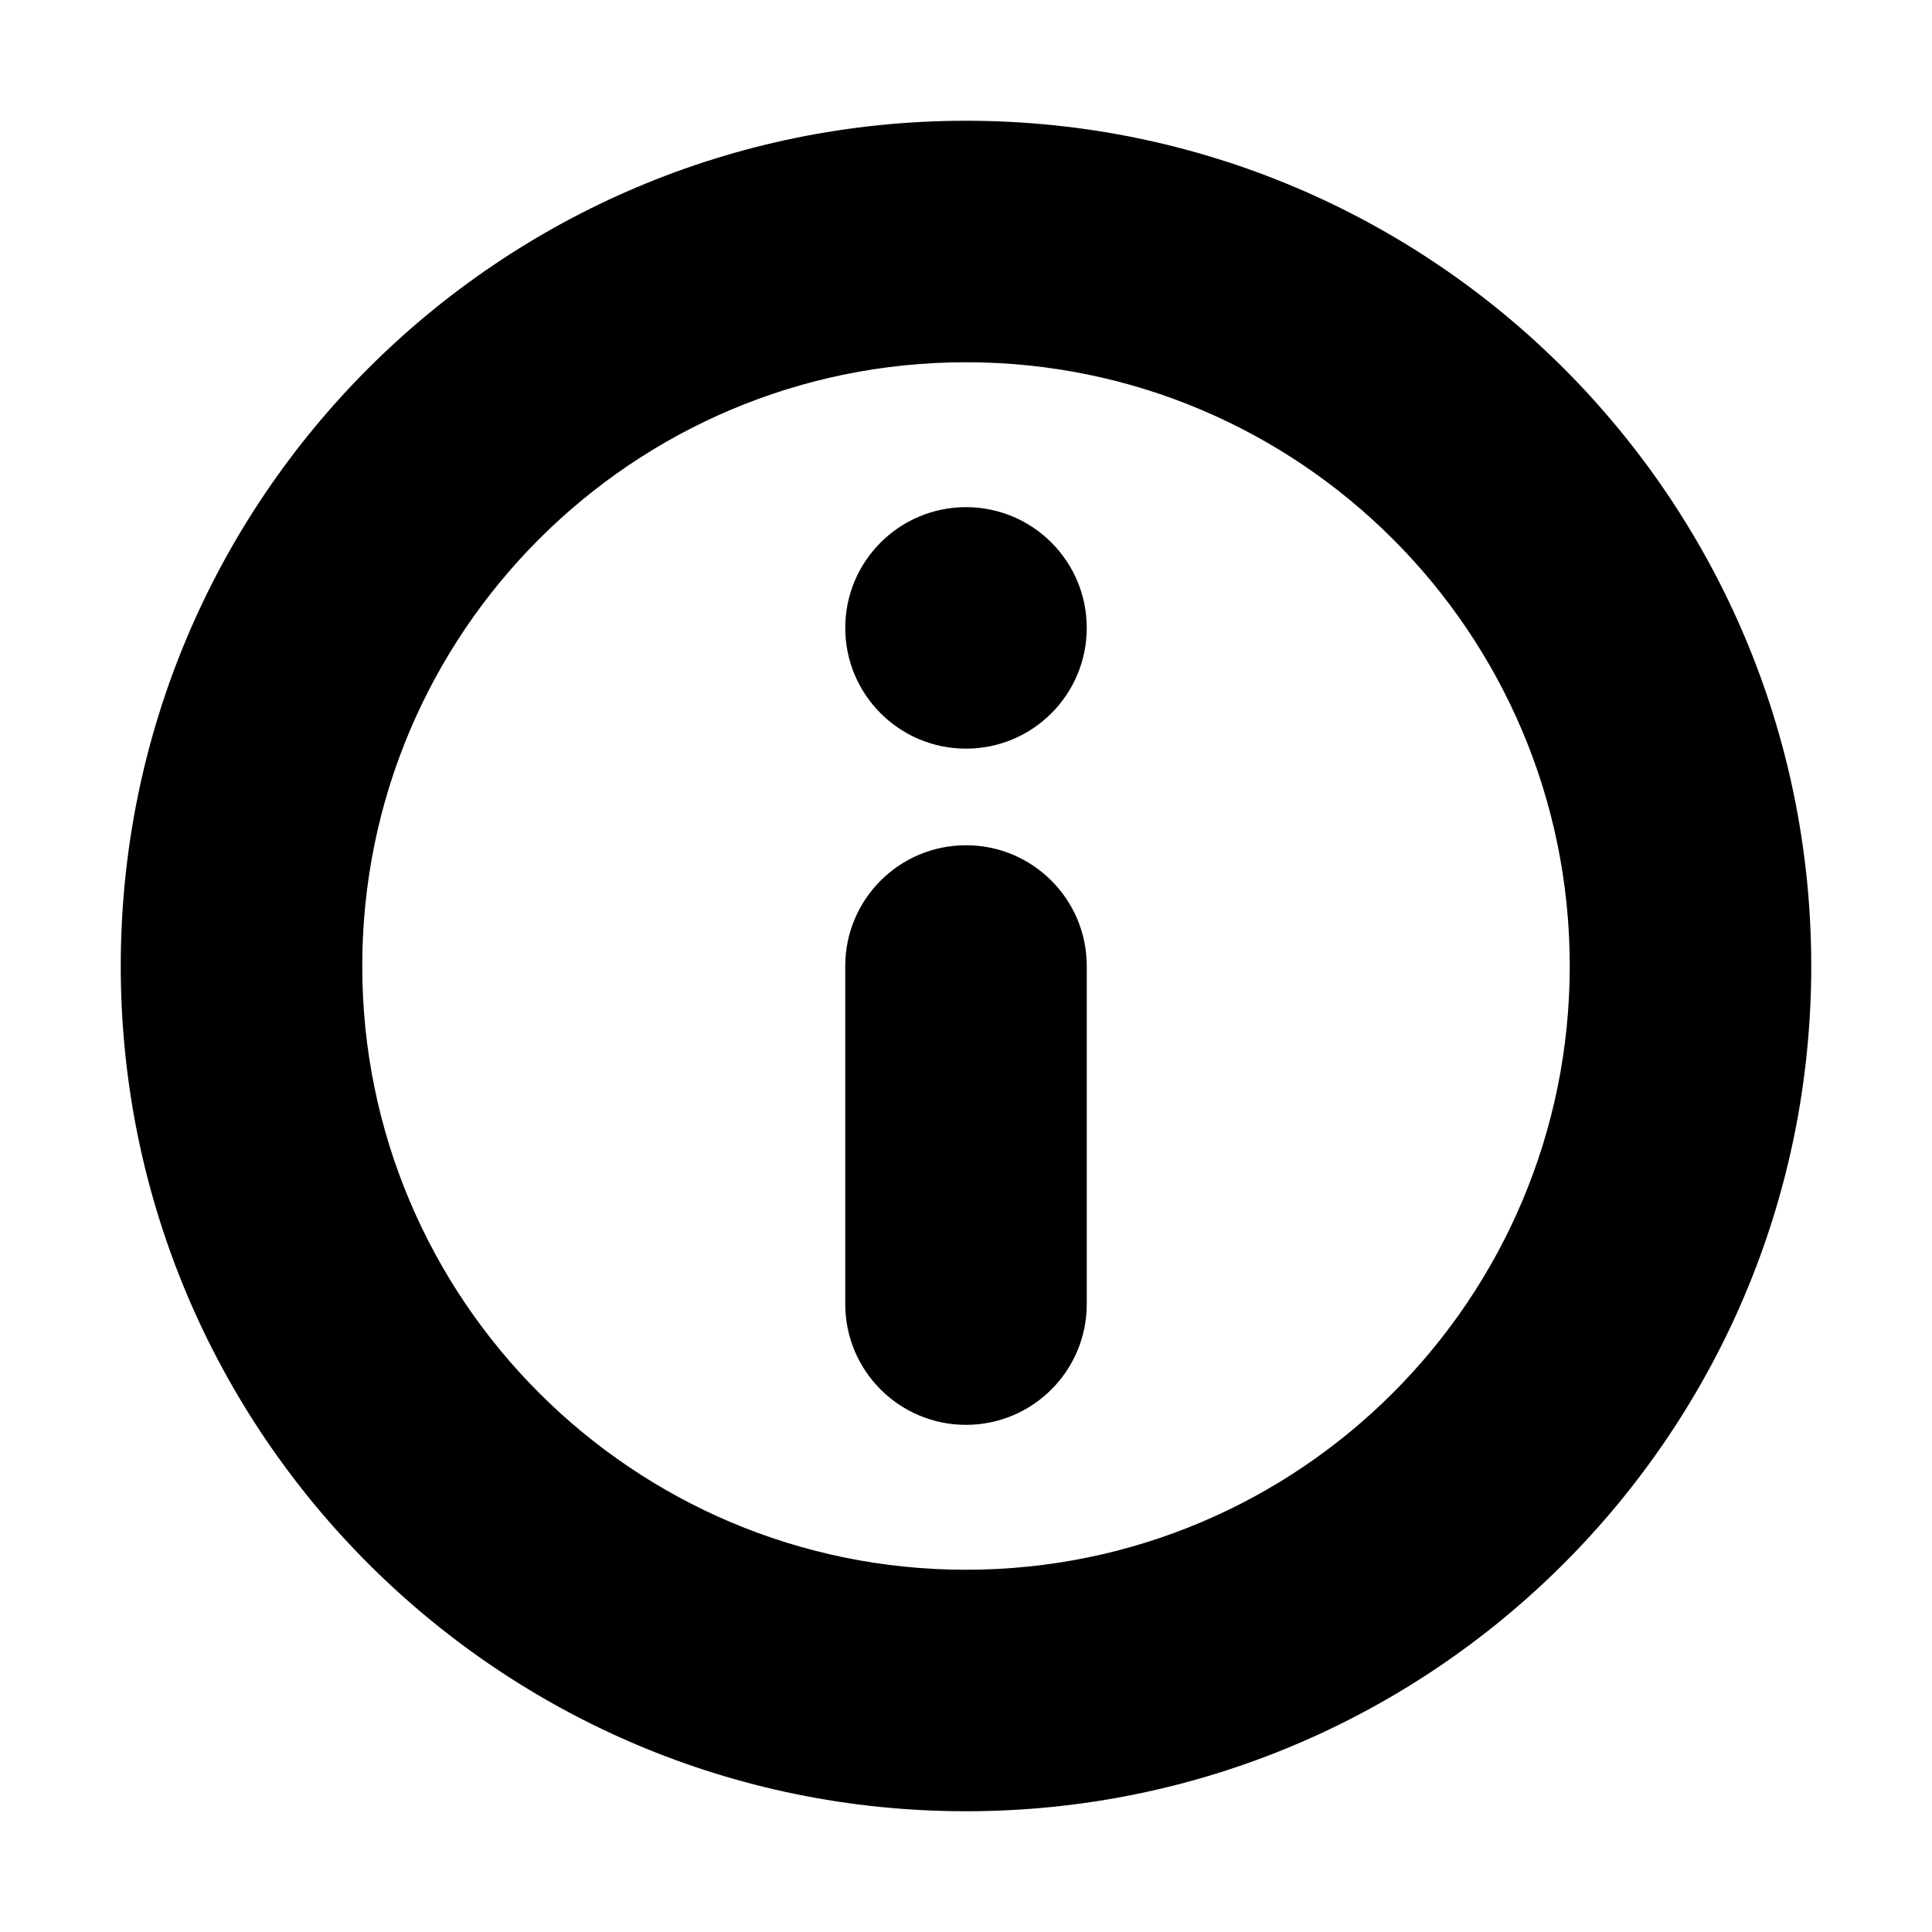
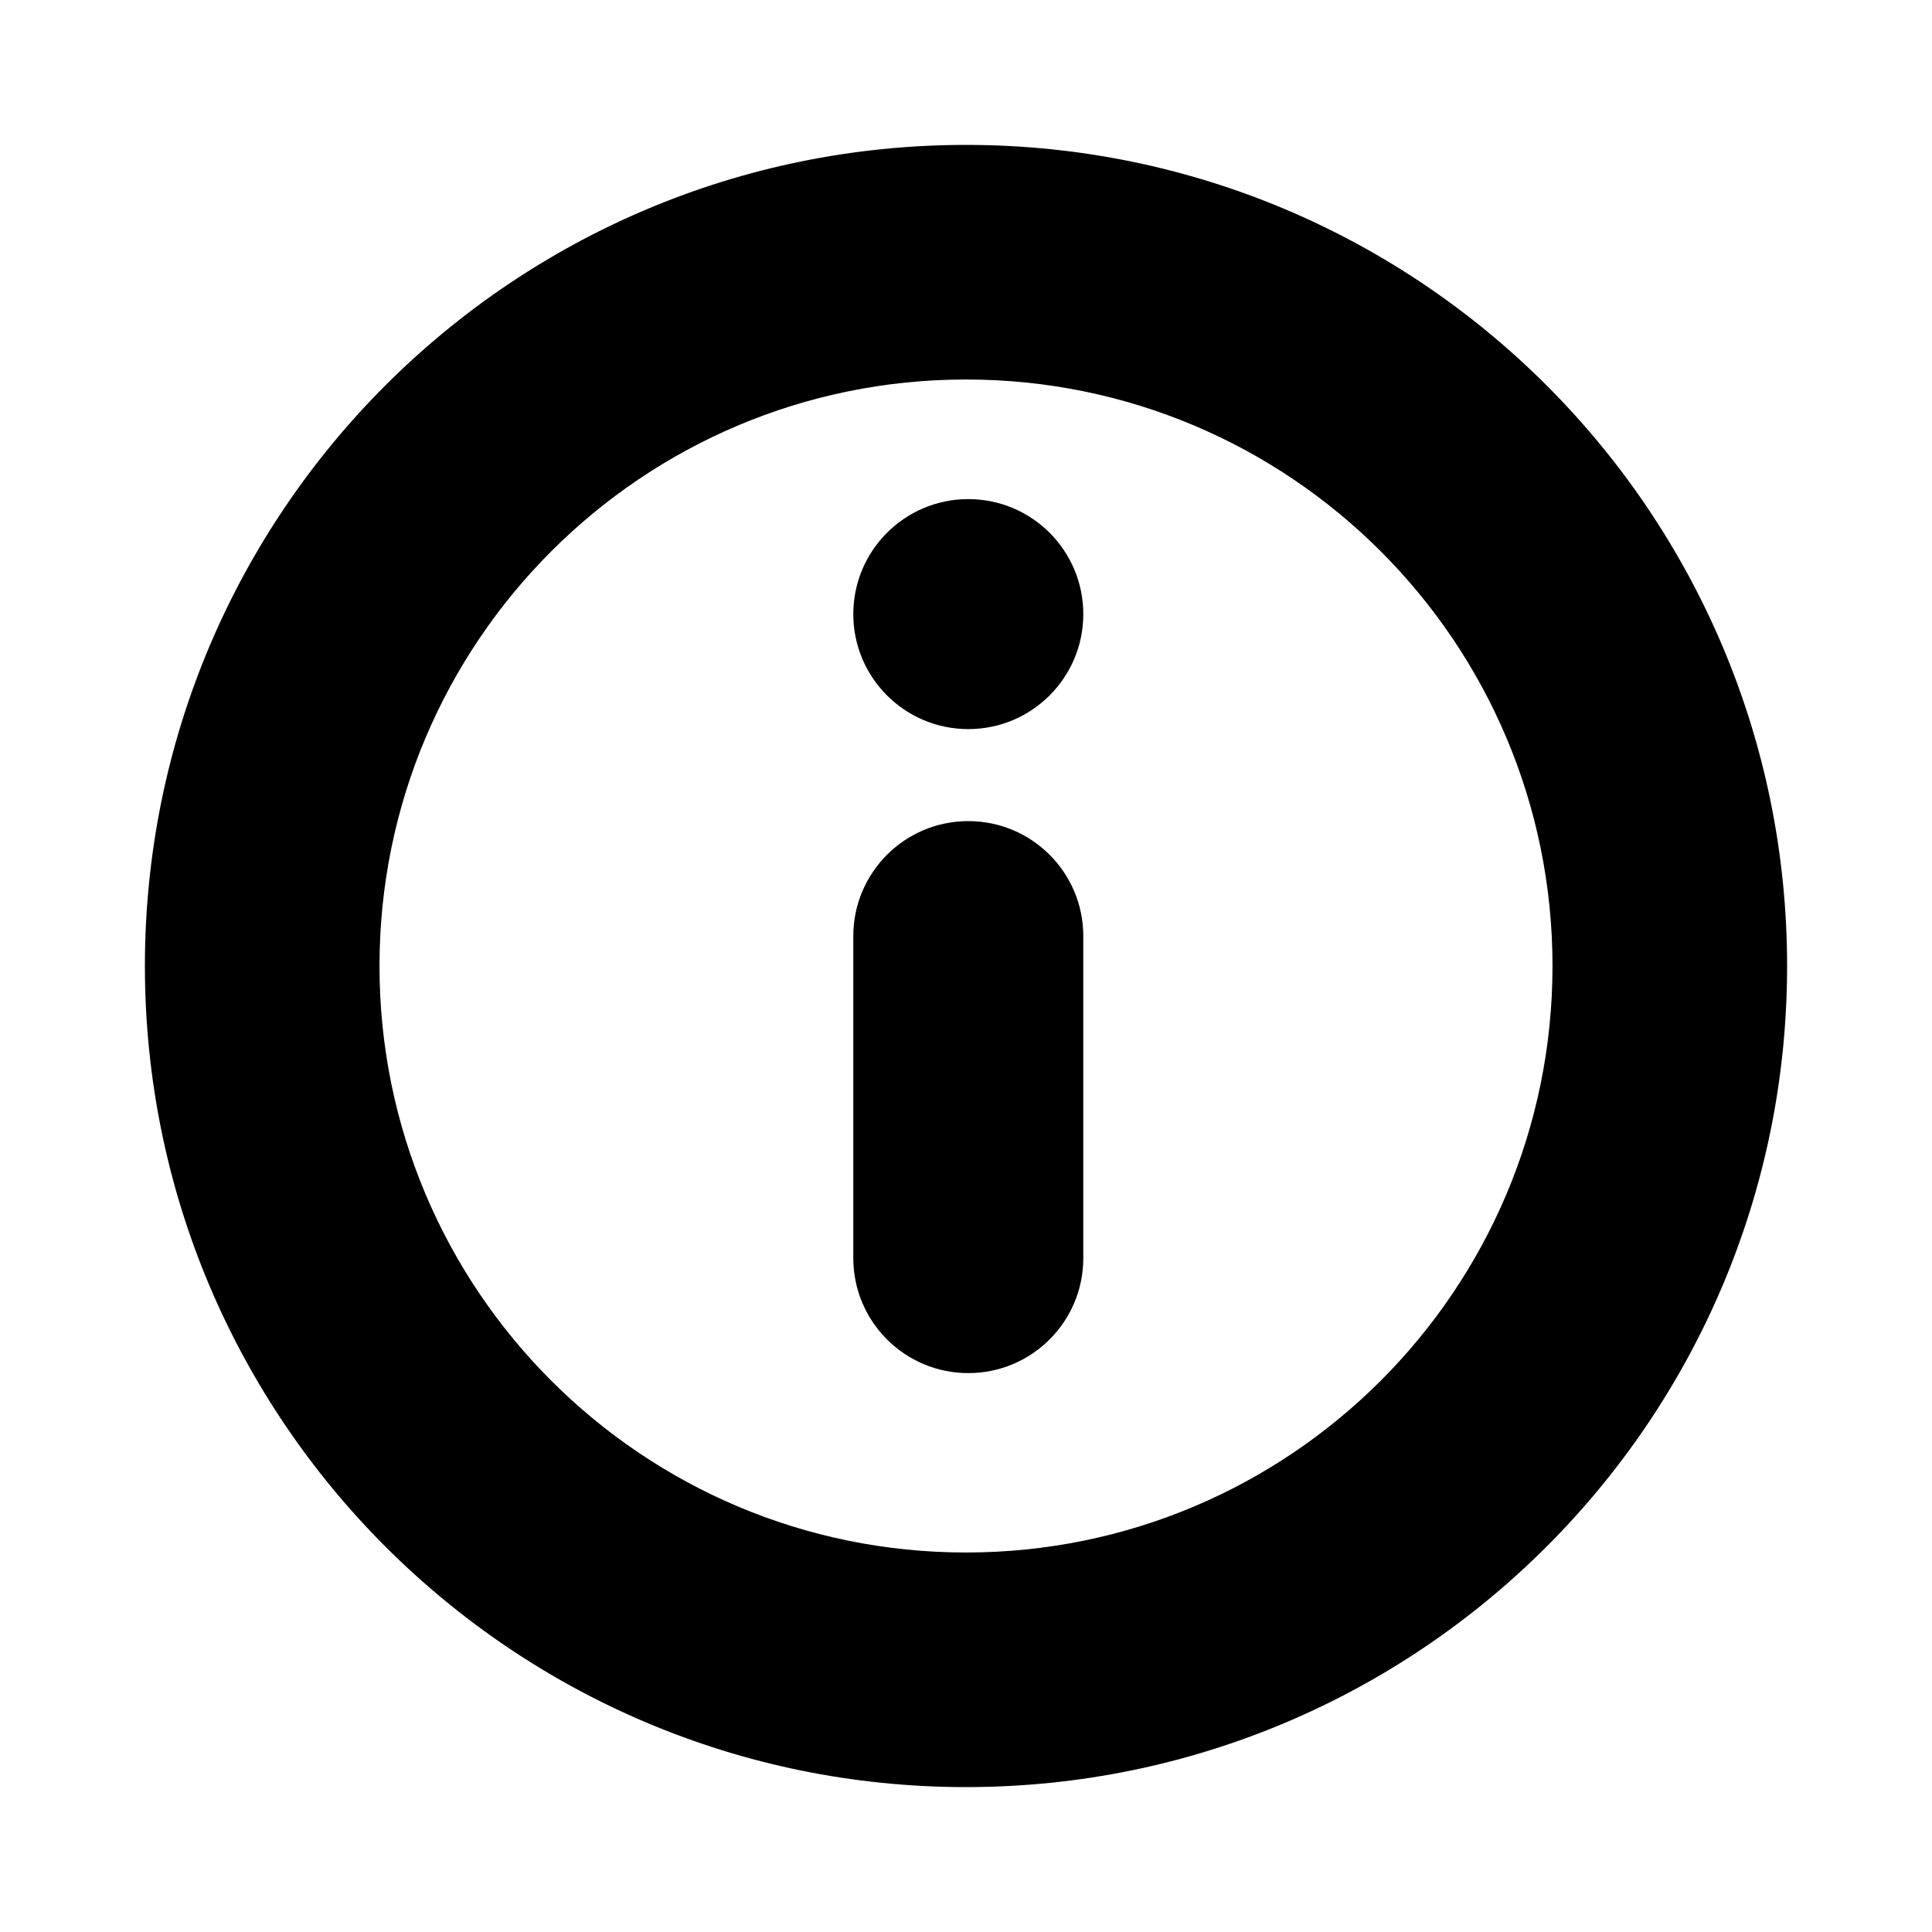
- <svg xmlns="http://www.w3.org/2000/svg" width="320" height="320" viewBox="0 0 320 320">
-   <path fill-rule="evenodd" d="M160 300c-77.32 0-140-62.68-140-140S82.68 20 160 20s140 62.68 140 140-62.68 140-140 140zm0-40c-55.228 0-100-44.772-100-100S104.772 60 160 60s100 44.772 100 100-44.772 100-100 100zm0-120c-11.046 0-20 8.954-20 20v56c0 11.046 8.954 20 20 20s20-8.954 20-20v-56c0-11.046-8.954-20-20-20zm0-16c11.046 0 20-8.954 20-20s-8.954-20-20-20-20 8.954-20 20 8.954 20 20 20z" />
+ <svg xmlns="http://www.w3.org/2000/svg" width="240" height="240" viewBox="0 0 240 240">
+   <path d="M18 120c0 56.333 45.667 102 102 102s102-45.667 102-102S176.333 18 120 18 18 63.667 18 120zm174.857 0c0 40.238-32.619 72.857-72.857 72.857-40.237 0-72.857-32.619-72.857-72.857 0-40.237 32.62-72.857 72.857-72.857 40.238 0 72.857 32.62 72.857 72.857zm-58.286-3.714c0-7.89-6.395-14.286-14.285-14.286-7.89 0-14.286 6.396-14.286 14.286v40c0 7.89 6.396 14.286 14.286 14.286s14.285-6.396 14.285-14.286v-40zm-28.571-40c0 7.89 6.396 14.285 14.286 14.285s14.285-6.395 14.285-14.285c0-7.89-6.395-14.286-14.285-14.286C112.396 62 106 68.396 106 76.286z" fill-rule="nonzero" />
</svg>
